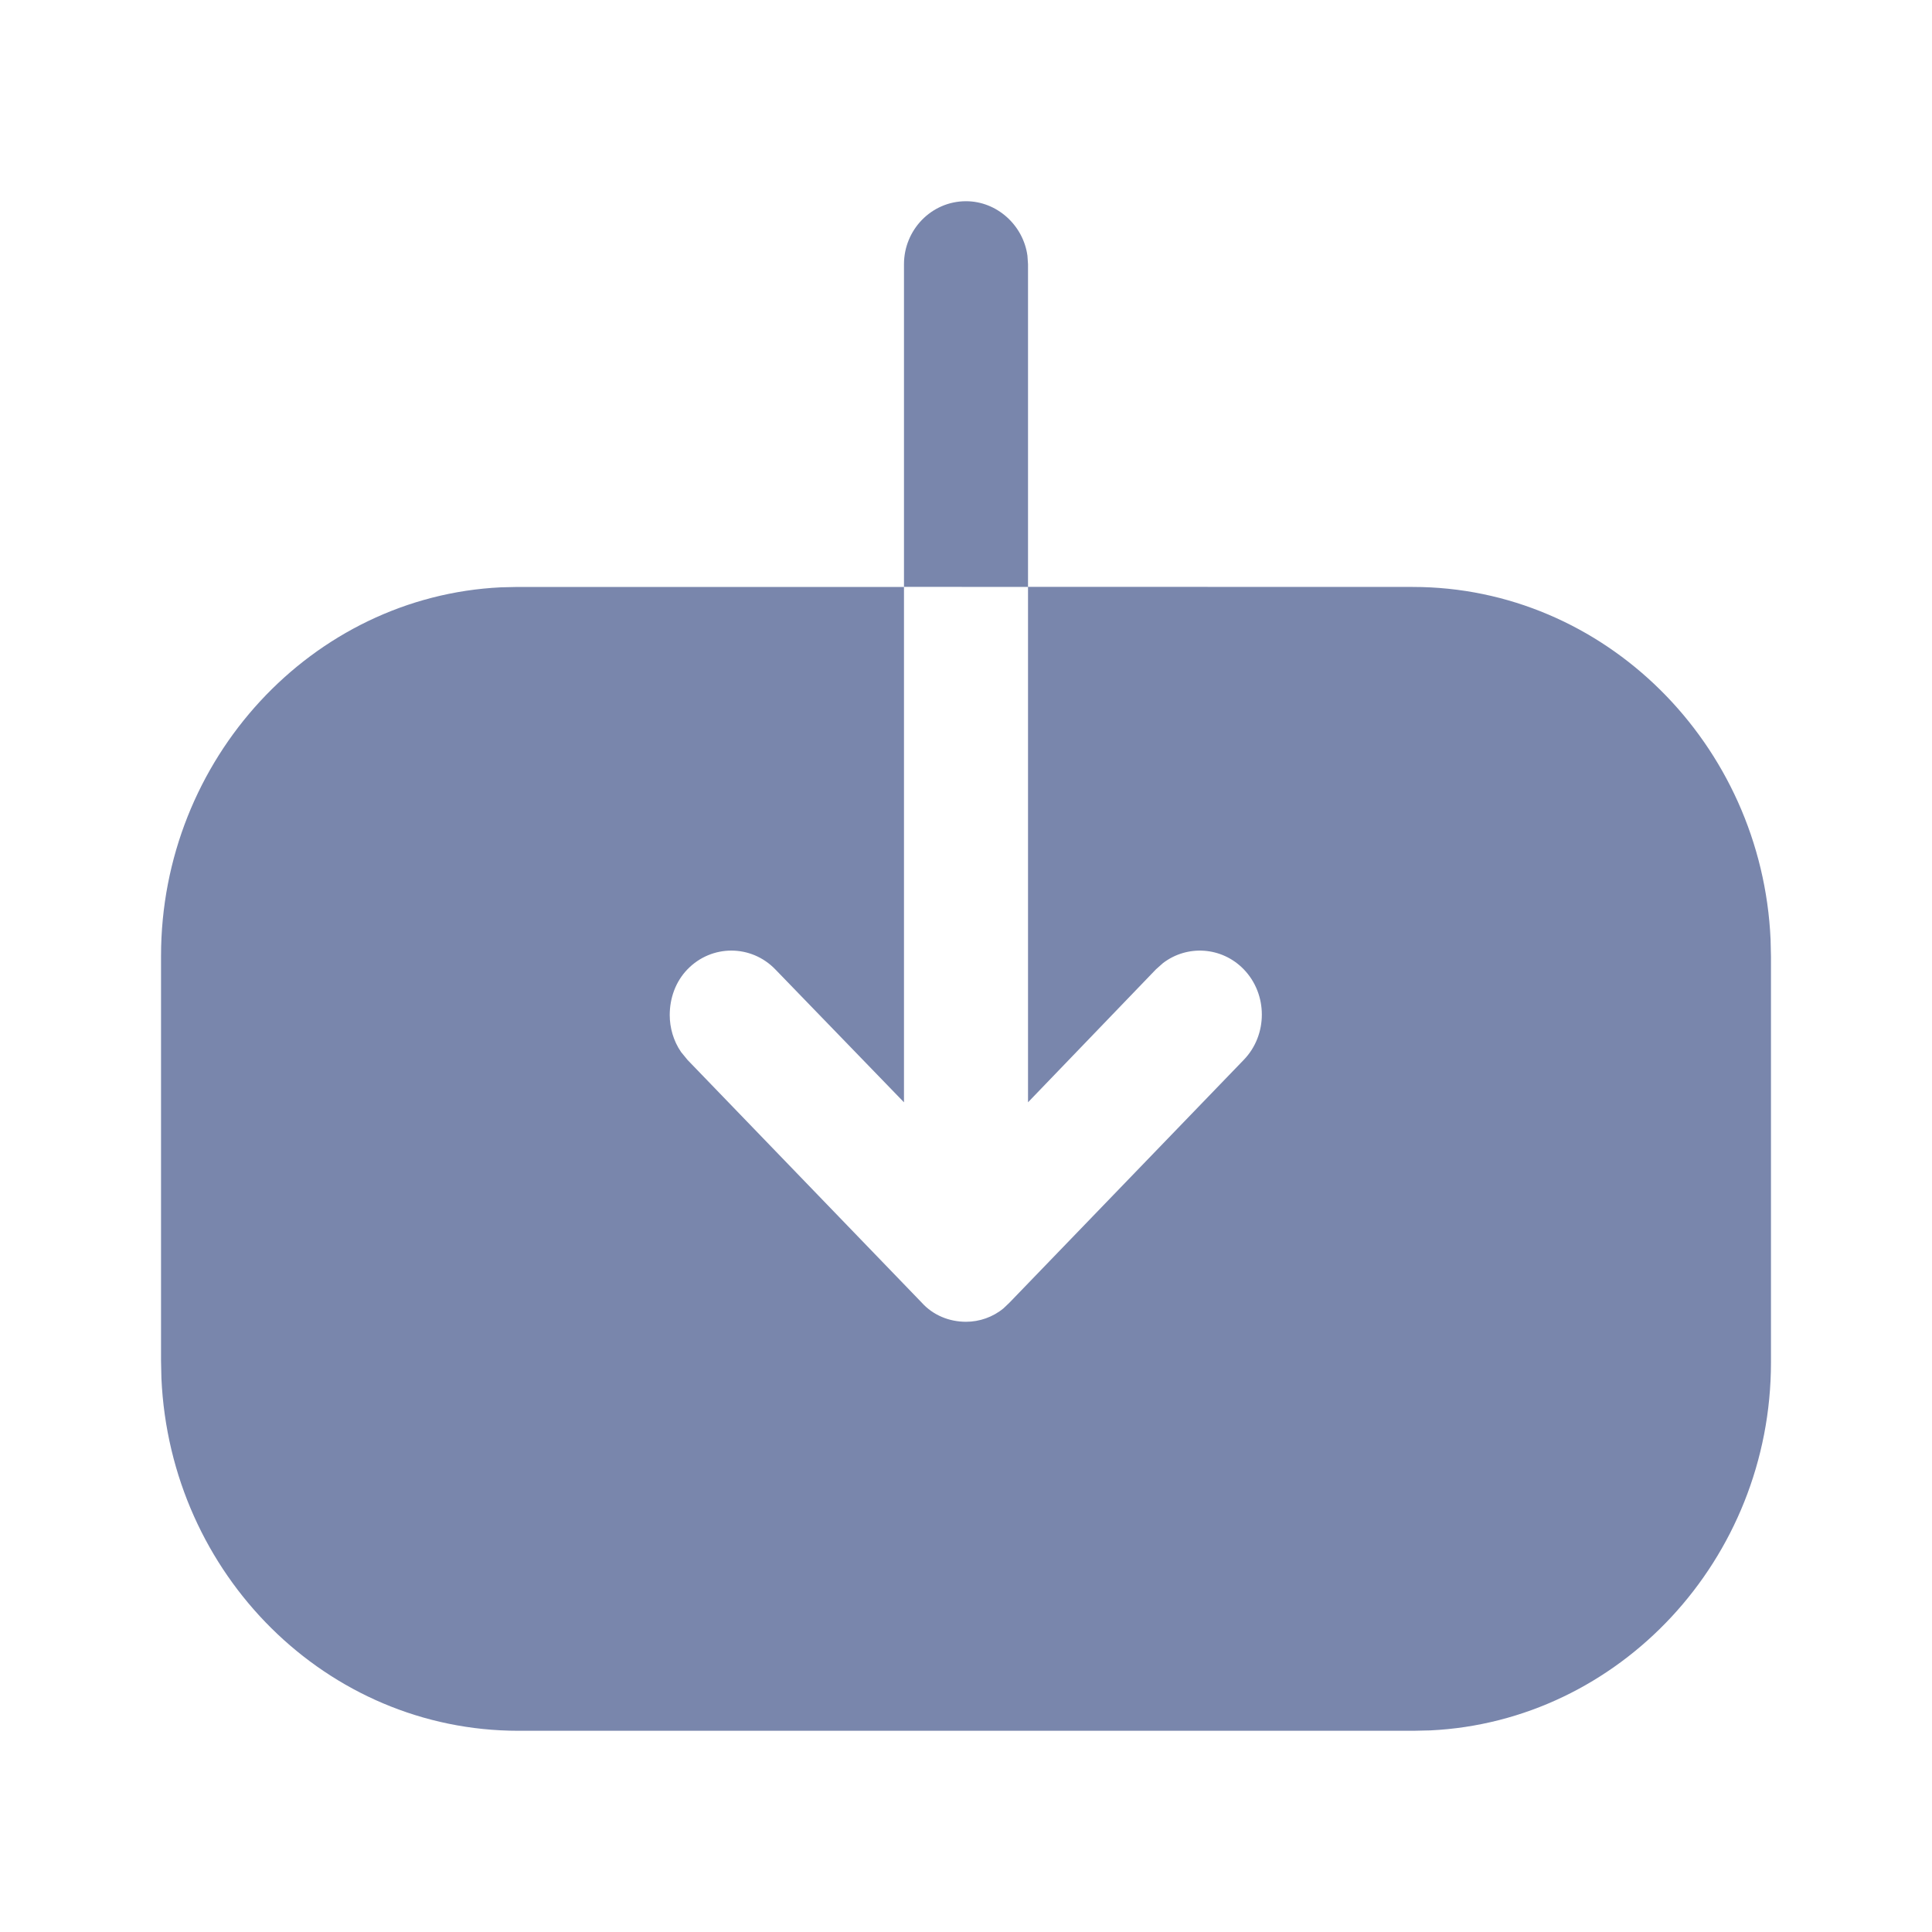
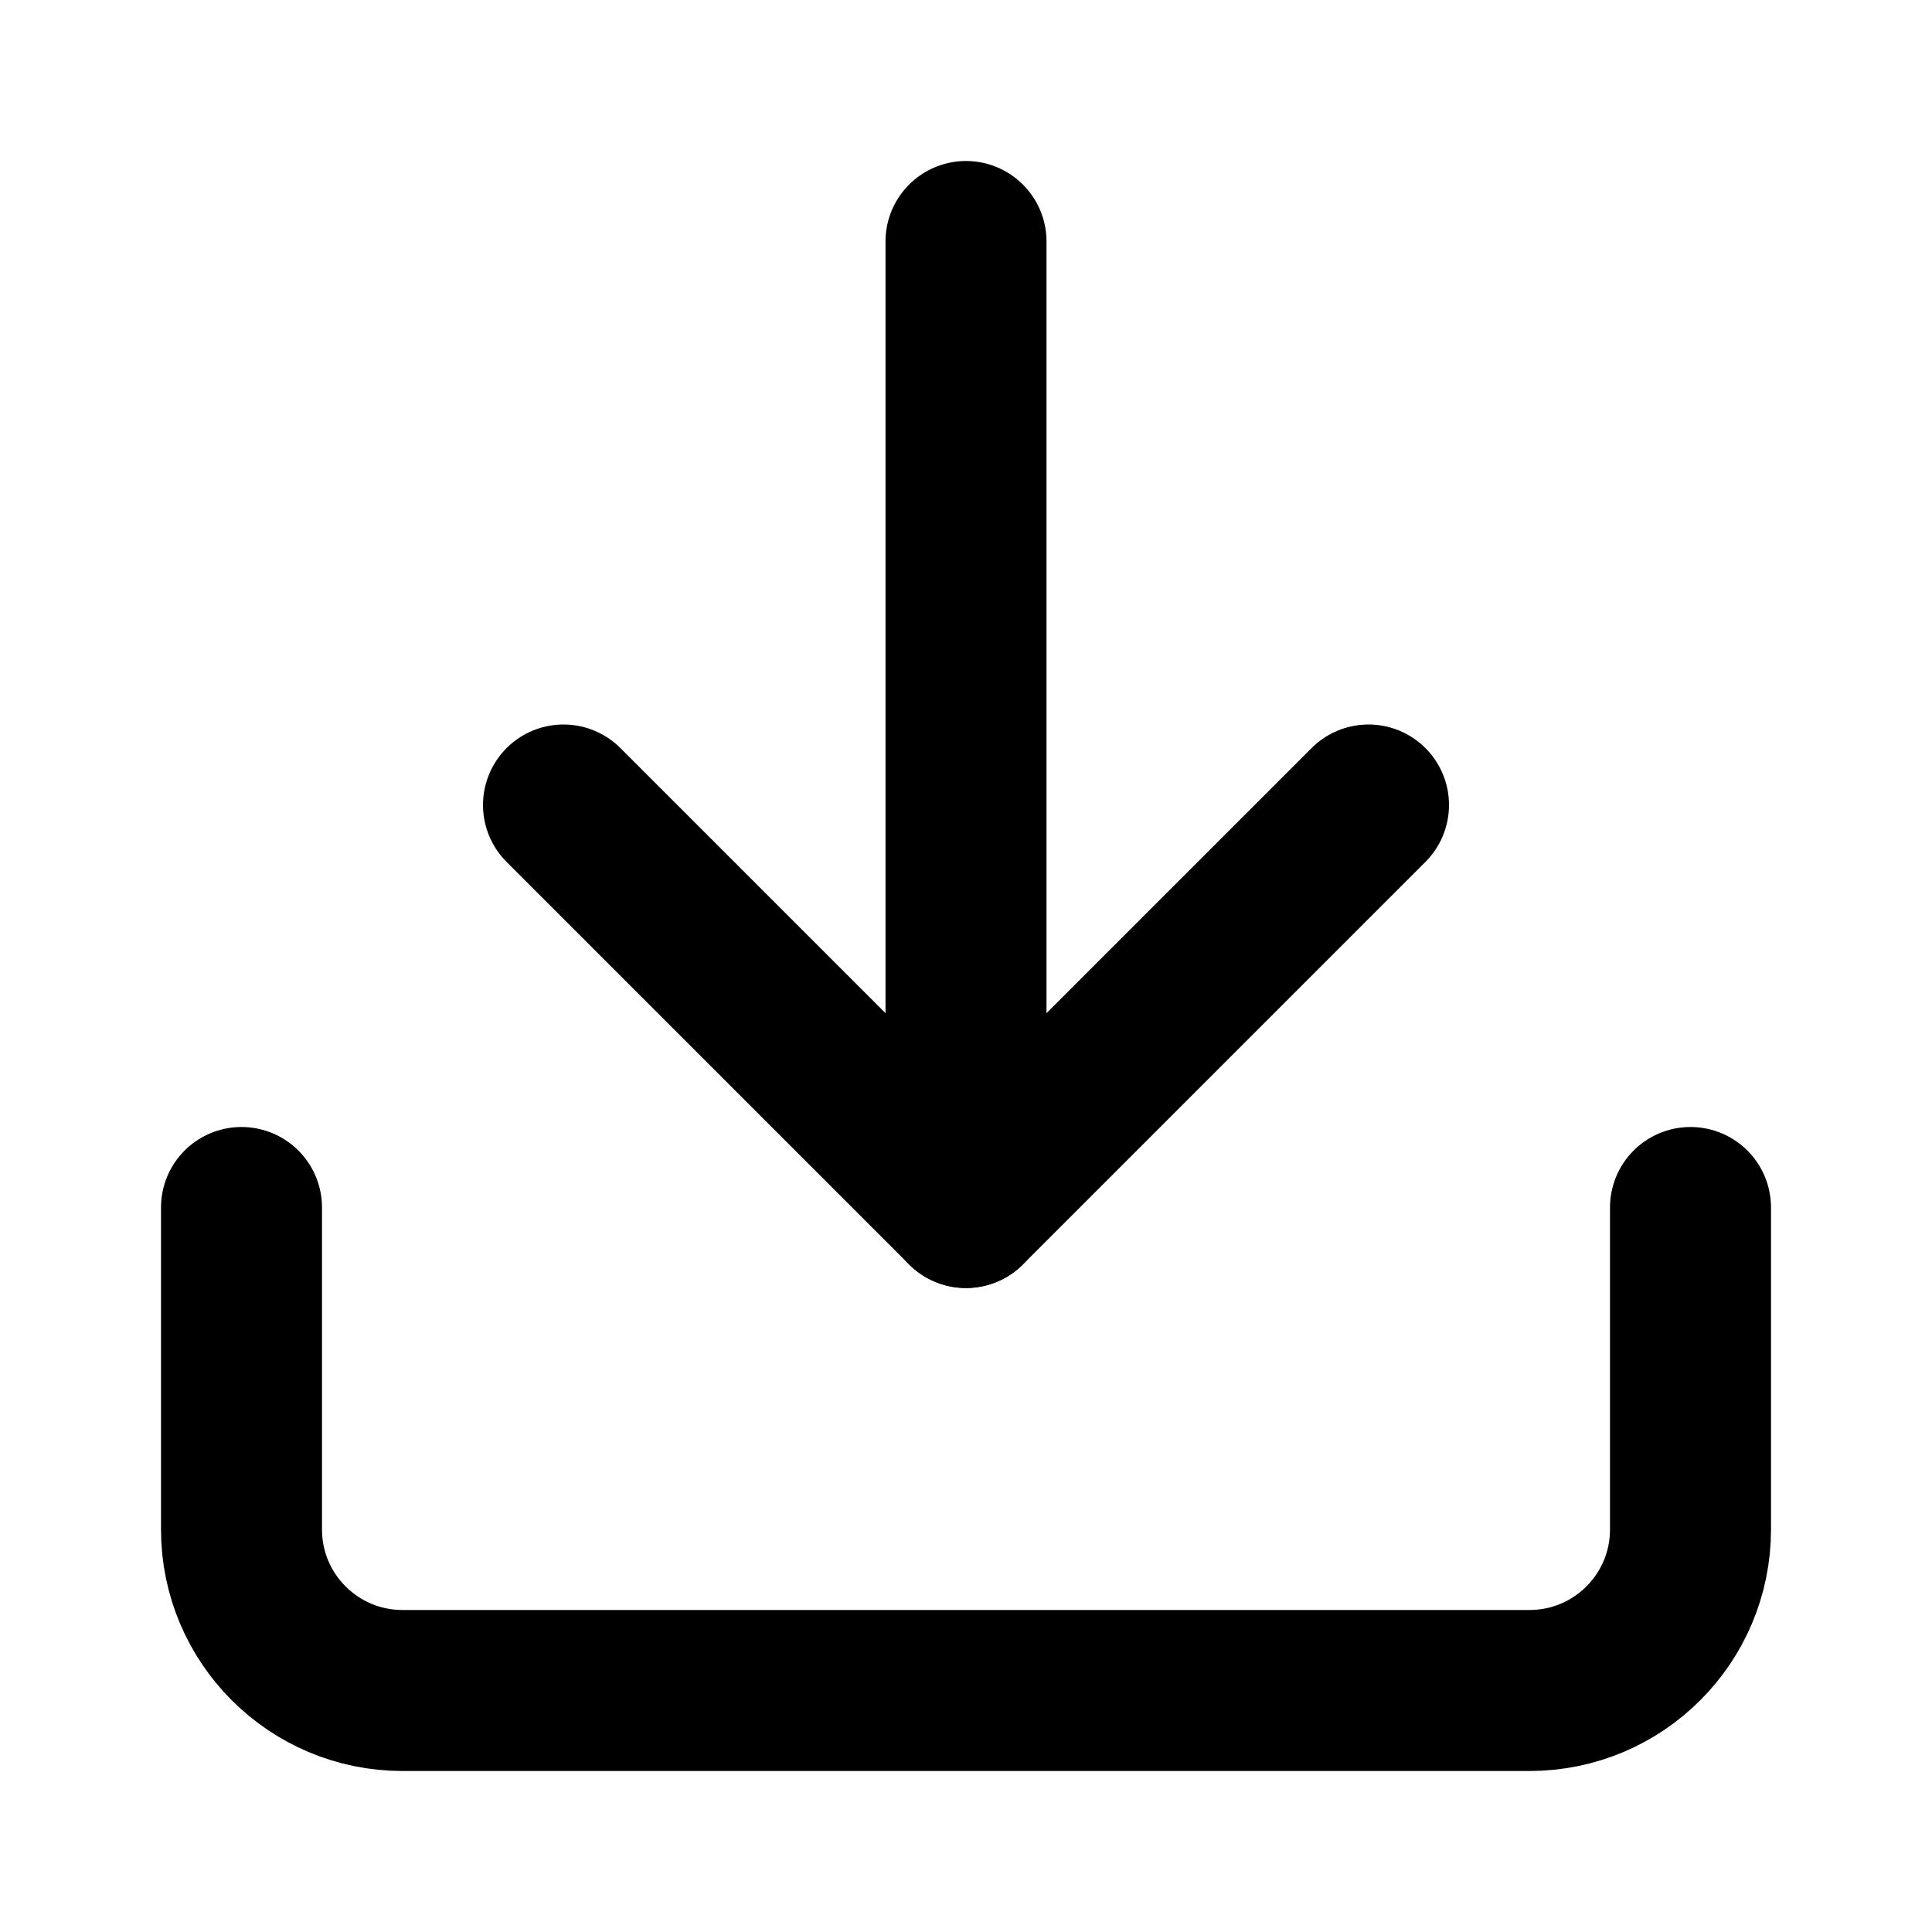
- <svg xmlns="http://www.w3.org/2000/svg" width="20" height="20" viewBox="0 0 20 20" fill="none">
-   <path d="M9.358 6.075V2.735C9.358 2.379 9.642 2.083 10 2.083C10.321 2.083 10.593 2.332 10.636 2.647L10.642 2.735V6.075L14.625 6.076C16.608 6.076 18.238 7.7 18.329 9.725L18.333 9.905V14.104C18.333 16.144 16.761 17.819 14.807 17.913L14.633 17.917H5.367C3.383 17.917 1.762 16.301 1.671 14.268L1.667 14.087L1.667 9.897C1.667 7.857 3.232 6.174 5.185 6.08L5.358 6.076H9.358V11.411L8.025 10.034C7.775 9.776 7.367 9.776 7.117 10.034C6.992 10.163 6.933 10.335 6.933 10.508C6.933 10.638 6.971 10.775 7.05 10.89L7.117 10.972L9.542 13.485C9.658 13.614 9.825 13.683 10 13.683C10.139 13.683 10.278 13.635 10.388 13.544L10.45 13.485L12.875 10.972C13.125 10.714 13.125 10.292 12.875 10.034C12.648 9.8 12.29 9.778 12.039 9.97L11.967 10.034L10.642 11.411V6.076L9.358 6.075Z" fill="#7986AC" />
+ <svg xmlns="http://www.w3.org/2000/svg" width="24" height="24" viewBox="0 0 24 24" fill="none" stroke="currentColor" stroke-width="2" stroke-linecap="round" stroke-linejoin="round" class="lucide lucide-download">
+   <path d="M21 15v4a2 2 0 0 1-2 2H5a2 2 0 0 1-2-2v-4" />
+   <polyline points="7 10 12 15 17 10" />
+   <line x1="12" x2="12" y1="15" y2="3" />
</svg>
